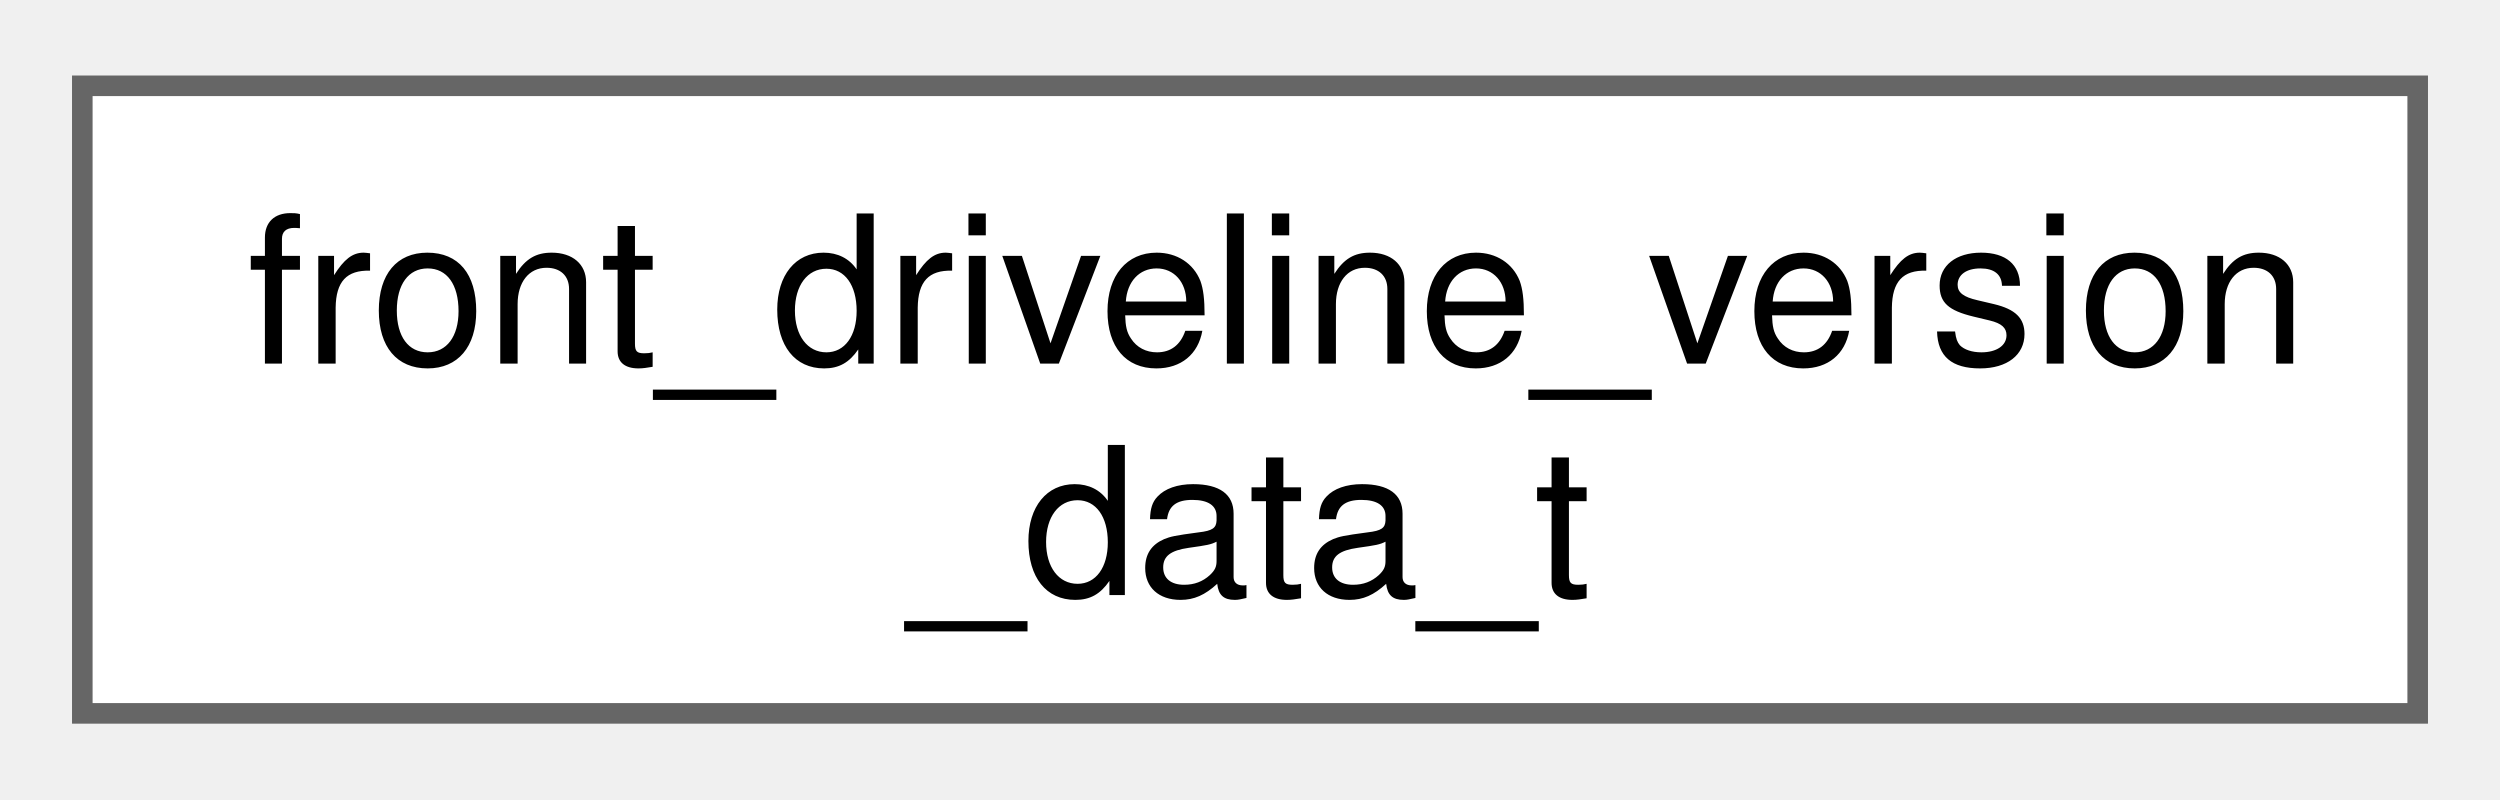
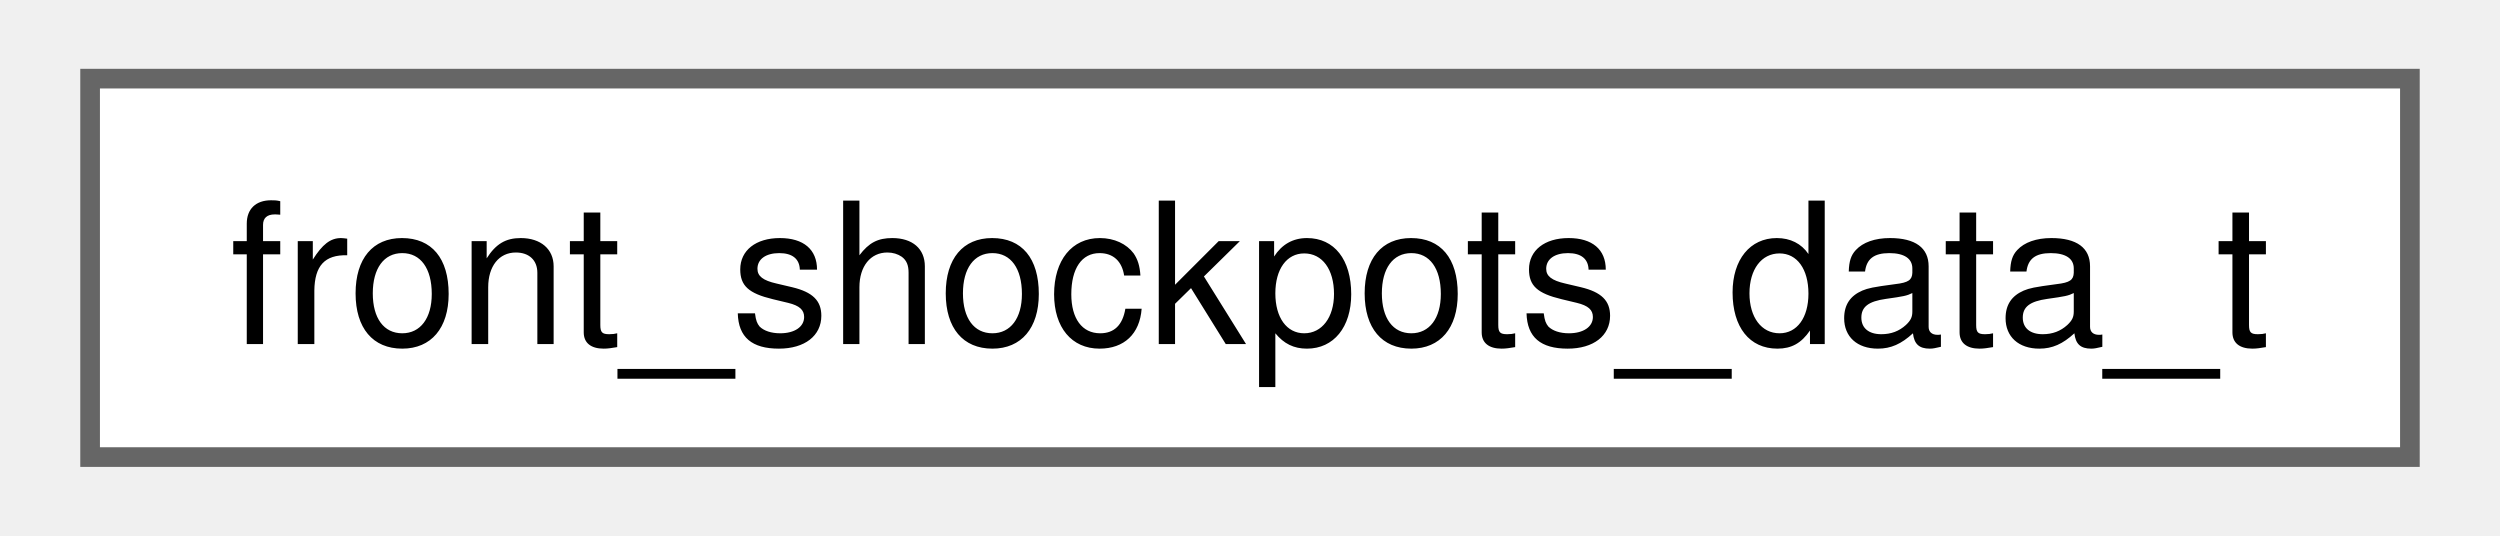
- <svg xmlns="http://www.w3.org/2000/svg" xmlns:xlink="http://www.w3.org/1999/xlink" width="122pt" height="39pt" viewBox="0.00 0.00 121.50 38.50">
-   <g id="graph0" class="graph" transform="scale(1 1) rotate(0) translate(4 34.5)">
+ <svg xmlns="http://www.w3.org/2000/svg" xmlns:xlink="http://www.w3.org/1999/xlink" width="126pt" height="27pt" viewBox="0.00 0.00 126.00 27.25">
+   <g id="graph0" class="graph" transform="scale(1 1) rotate(0) translate(4 23.25)">
    <g id="Node000000" class="node">
      <g id="a_Node000000">
-         <a xlink:href="structfront__driveline__version__data__t.html" target="_top" xlink:title=" ">
-           <polygon fill="white" stroke="#666666" points="113.5,-30.5 0,-30.5 0,0 113.5,0 113.5,-30.5" />
-           <text text-anchor="start" x="8" y="-17" font-family="Helvetica,sans-Serif" font-size="10.00">front_driveline_version</text>
-           <text text-anchor="middle" x="56.75" y="-5.75" font-family="Helvetica,sans-Serif" font-size="10.00">_data_t</text>
+         <a xlink:href="structfront__shockpots__data__t.html" target="_top" xlink:title=" ">
+           <polygon fill="white" stroke="#666666" points="118,-19.25 0,-19.25 0,0 118,0 118,-19.25" />
+           <text text-anchor="middle" x="59" y="-5.75" font-family="Helvetica,sans-Serif" font-size="10.00">front_shockpots_data_t</text>
        </a>
      </g>
    </g>
  </g>
</svg>
